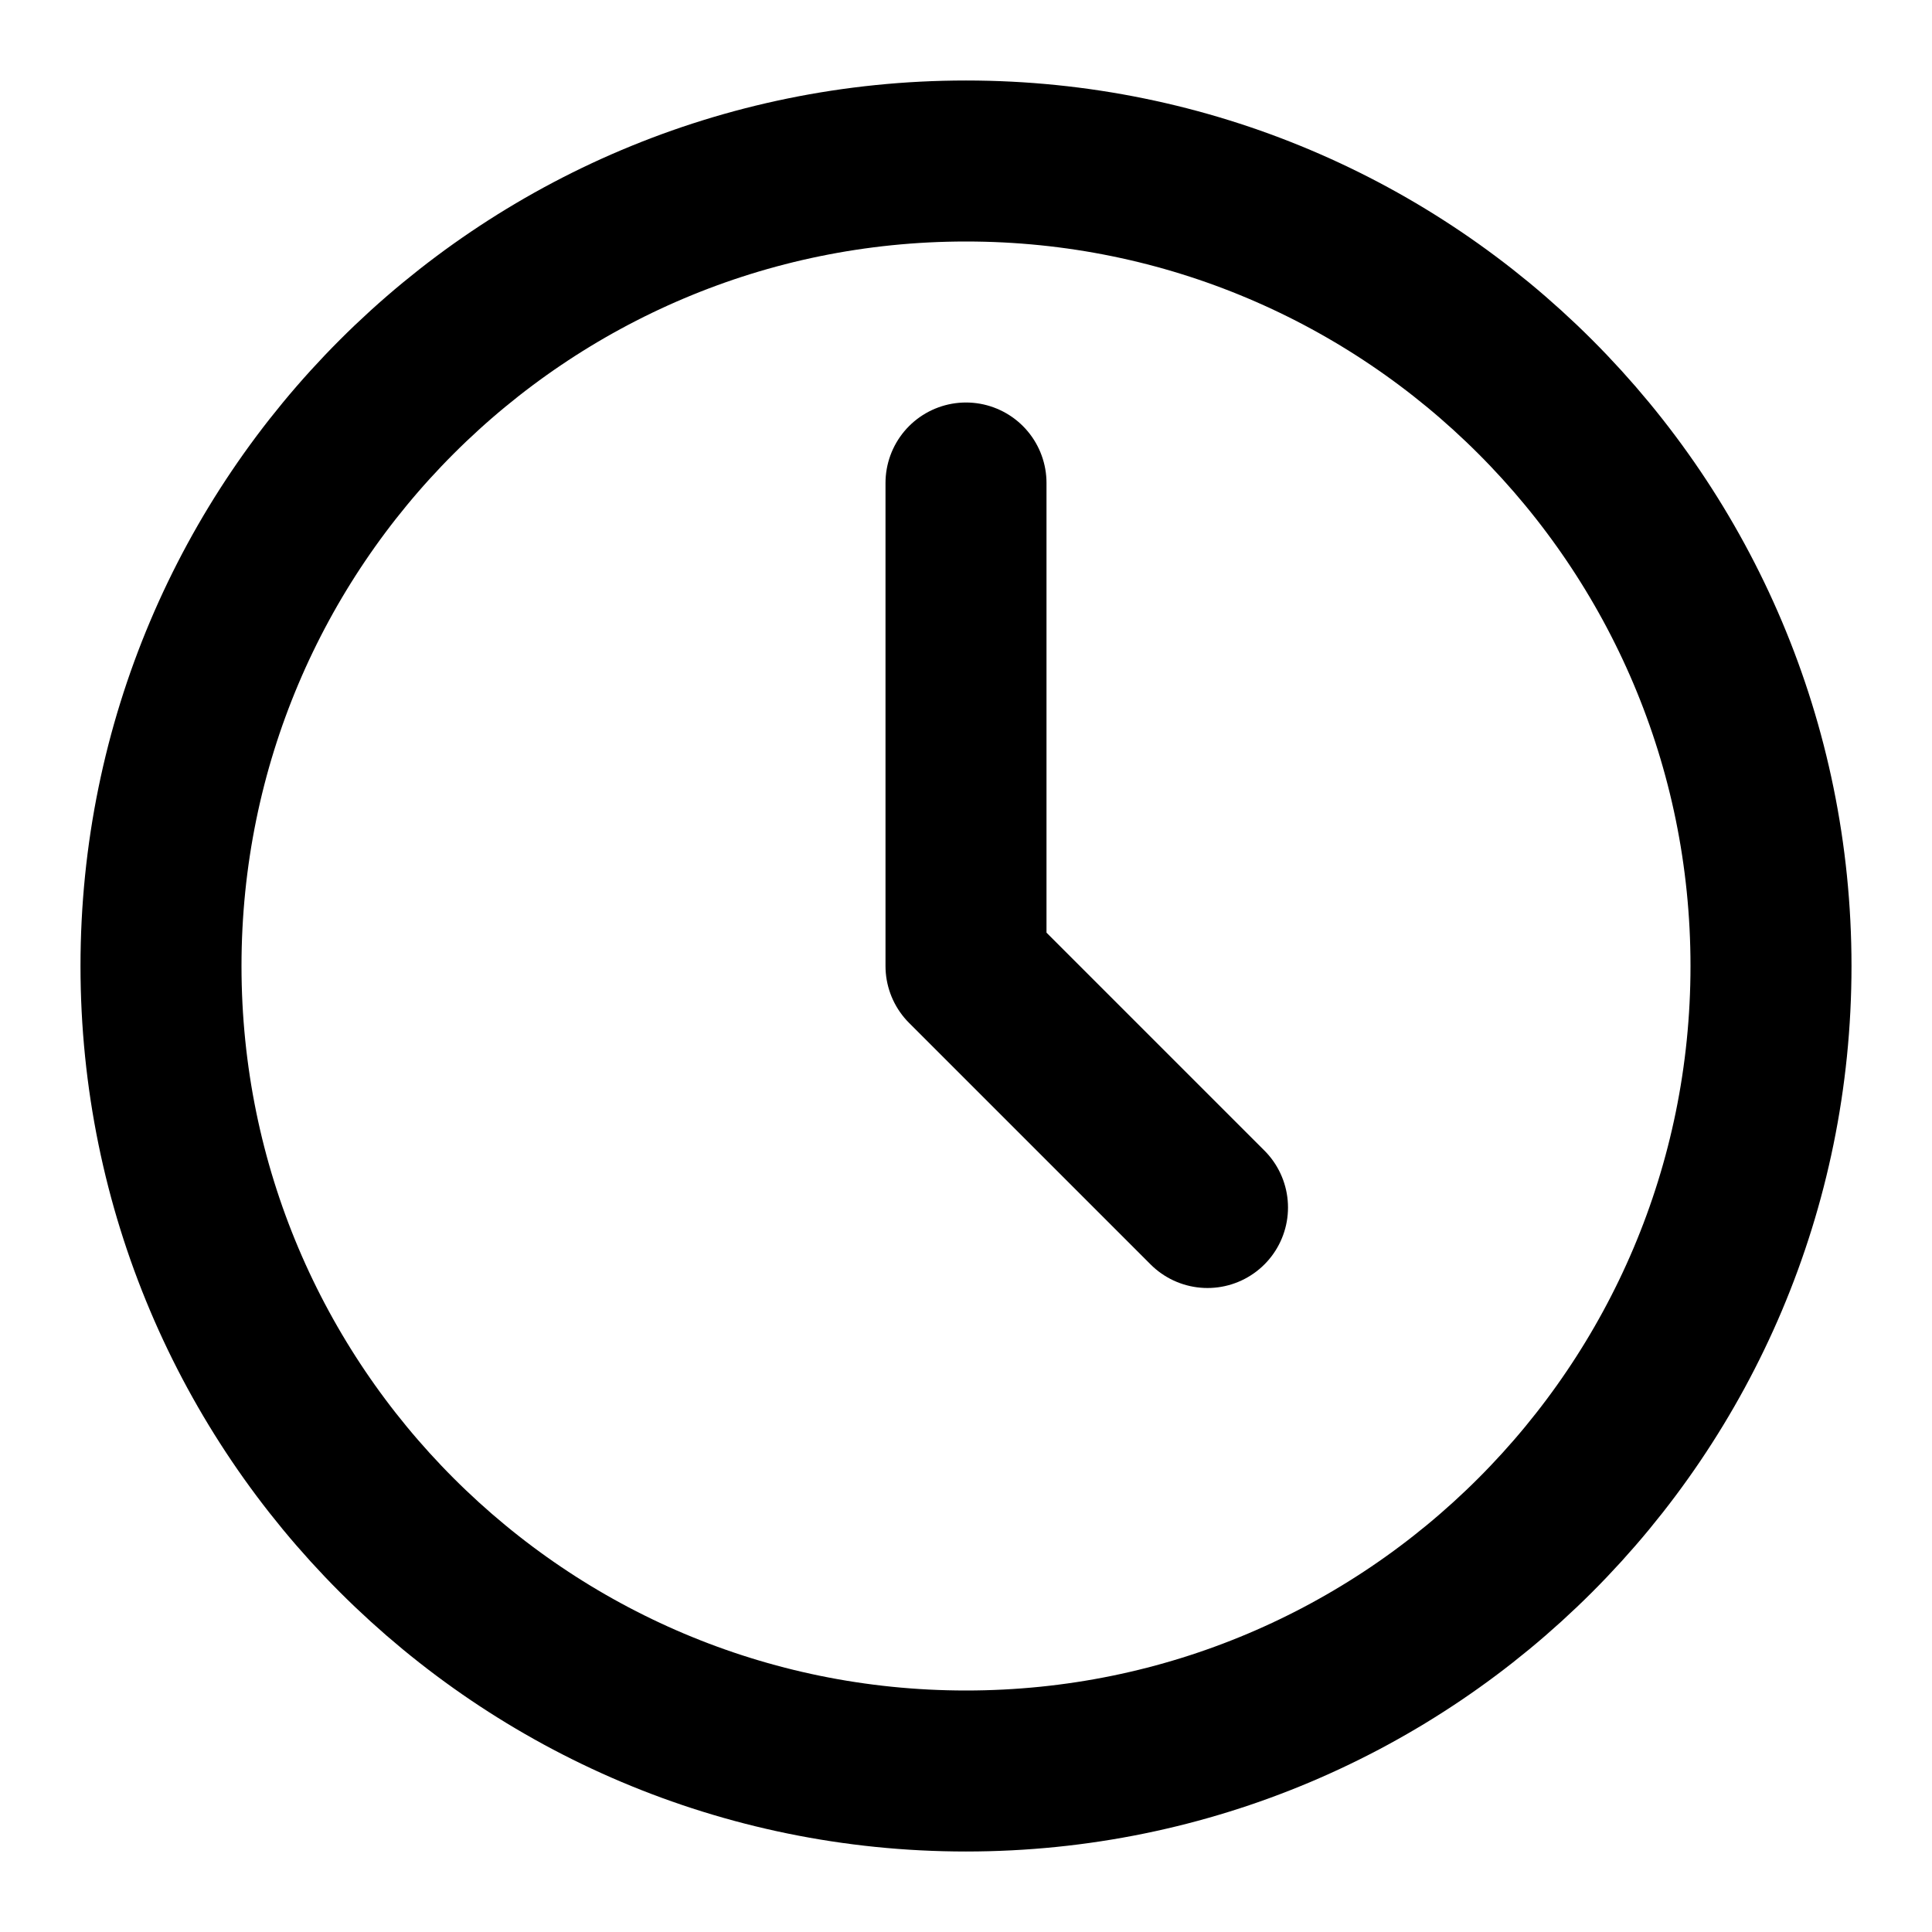
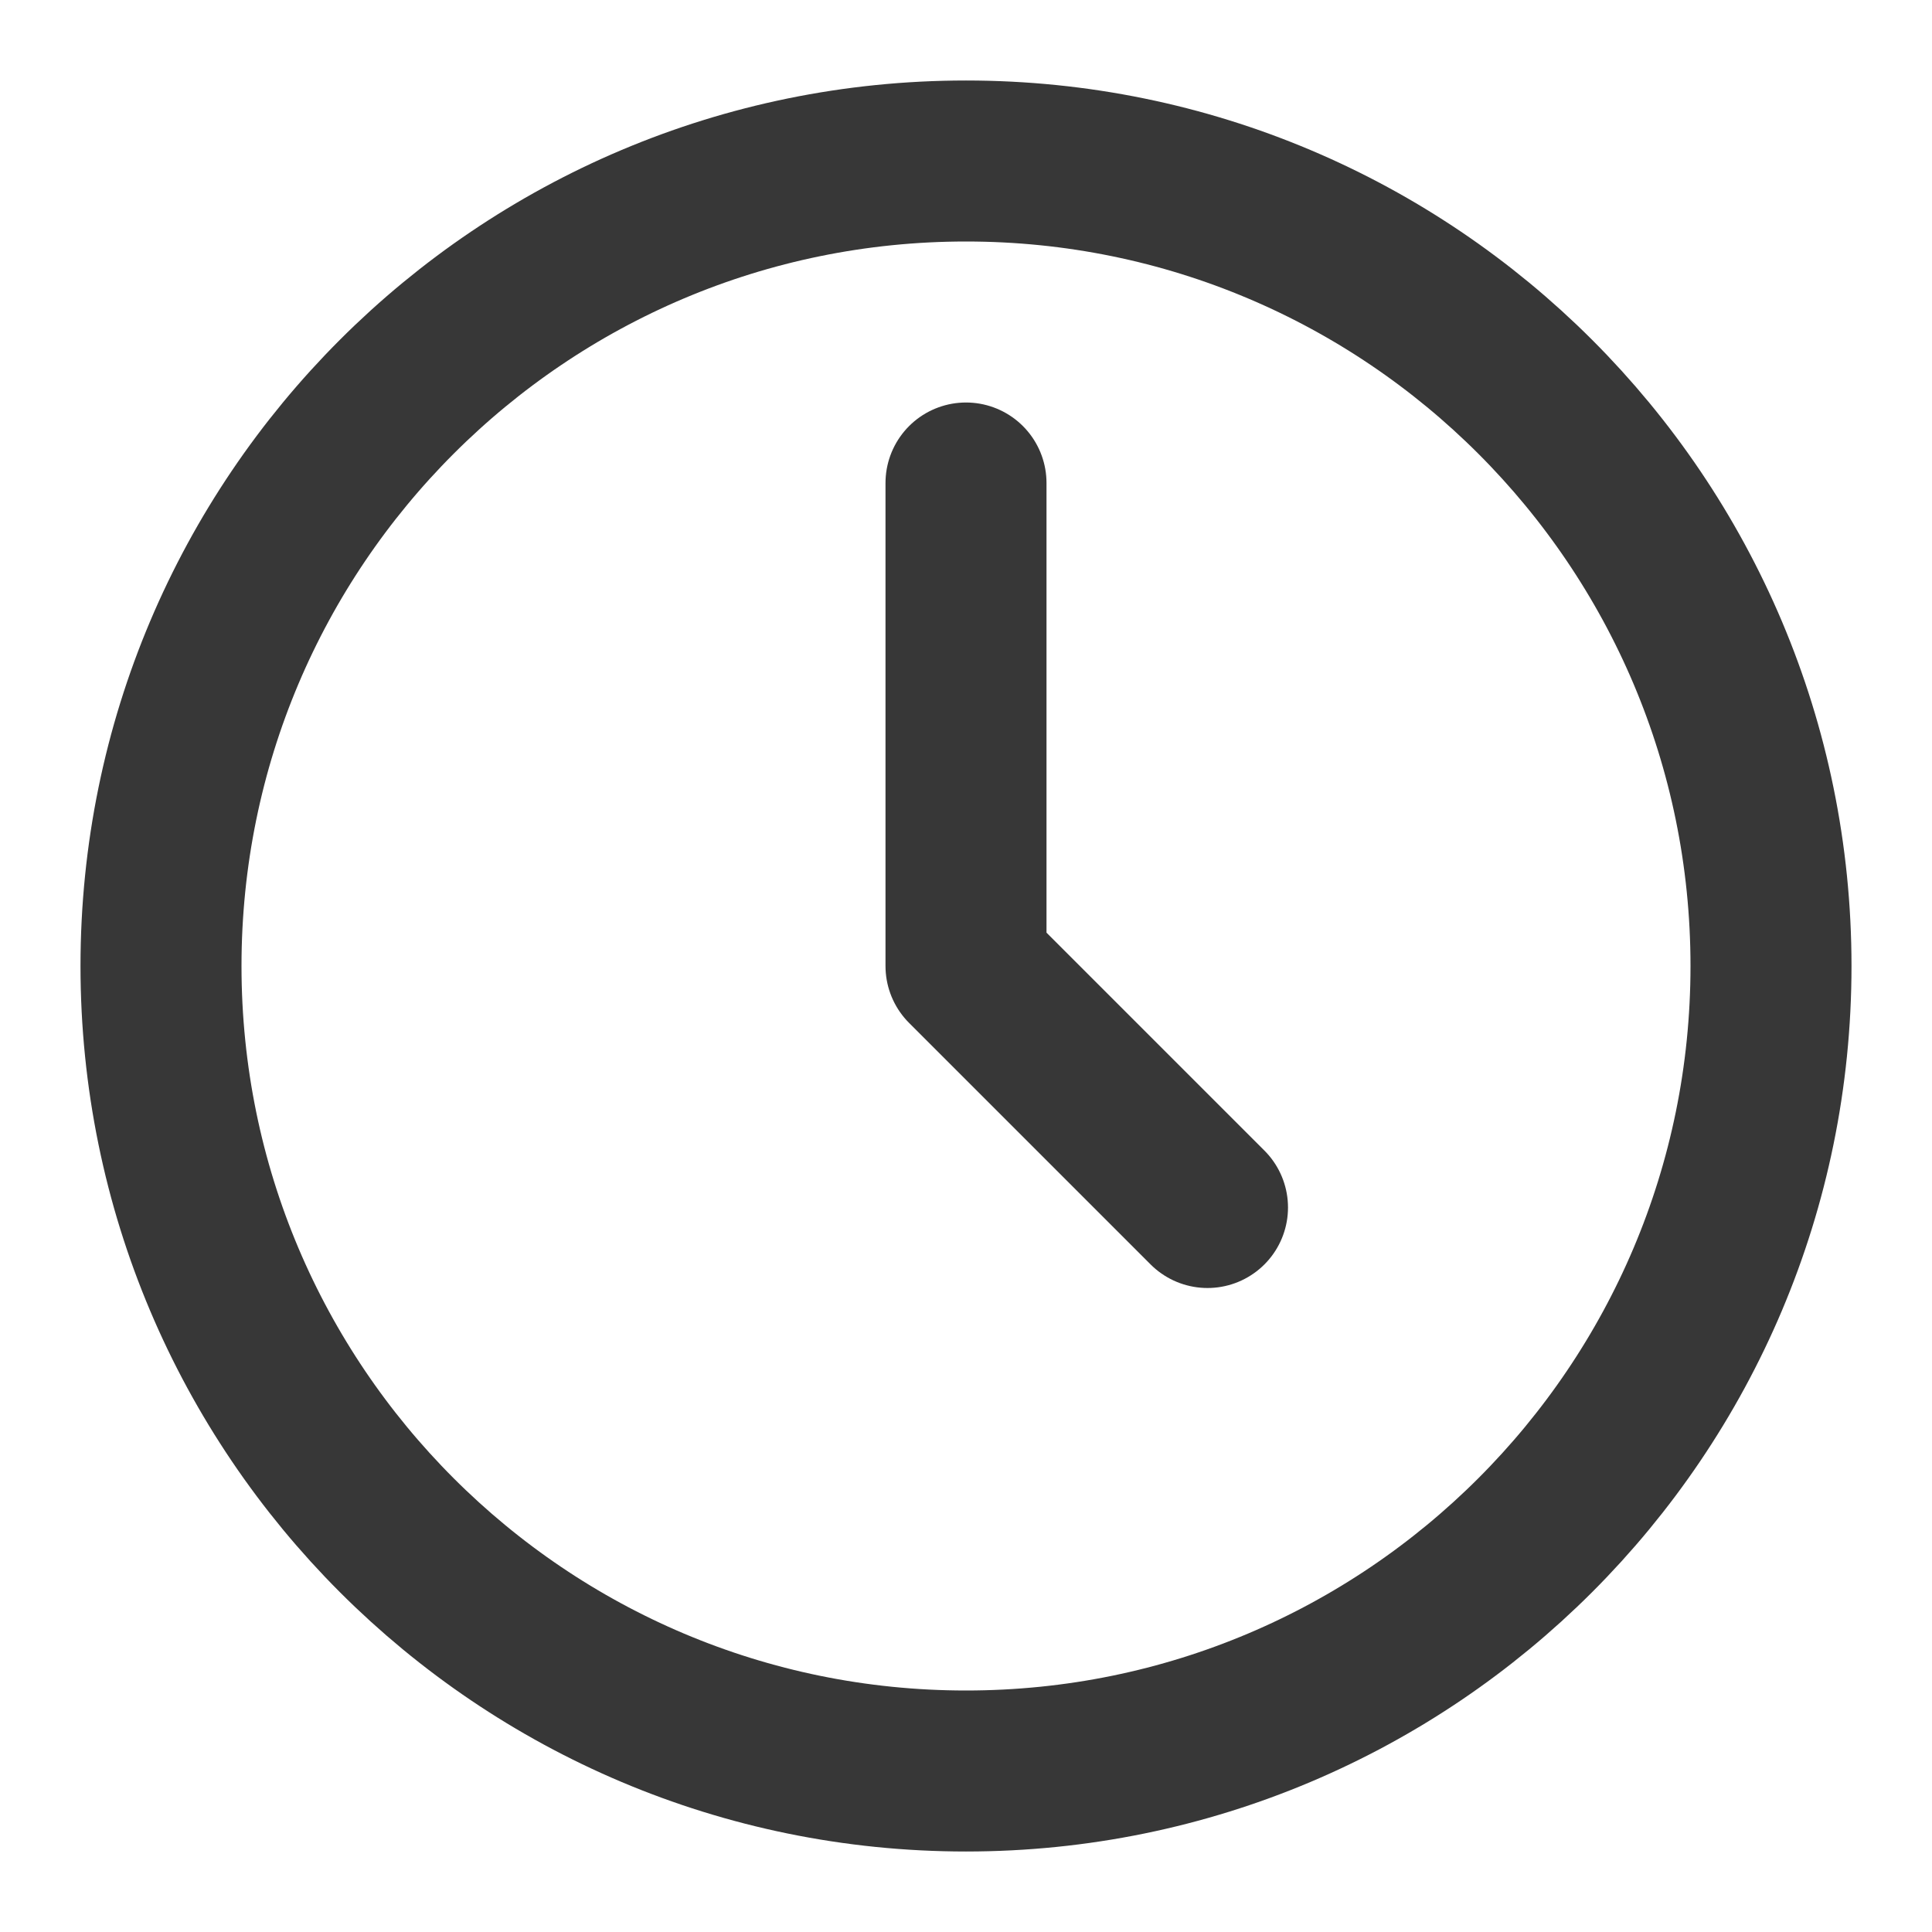
- <svg xmlns="http://www.w3.org/2000/svg" width="24" height="24" viewBox="0 0 24 24" fill="none" stroke="currentColor" stroke-width="2" stroke-linecap="round" stroke-linejoin="round" class="feather feather-clock">
+ <svg xmlns="http://www.w3.org/2000/svg" width="24" height="24" viewBox="0 0 24 24" fill="none" stroke="#373737" stroke-width="2" stroke-linecap="round" stroke-linejoin="round">
  <circle cx="12" cy="12" r="10" />
  <polyline points="12 6 12 12 15 15" />
</svg>
